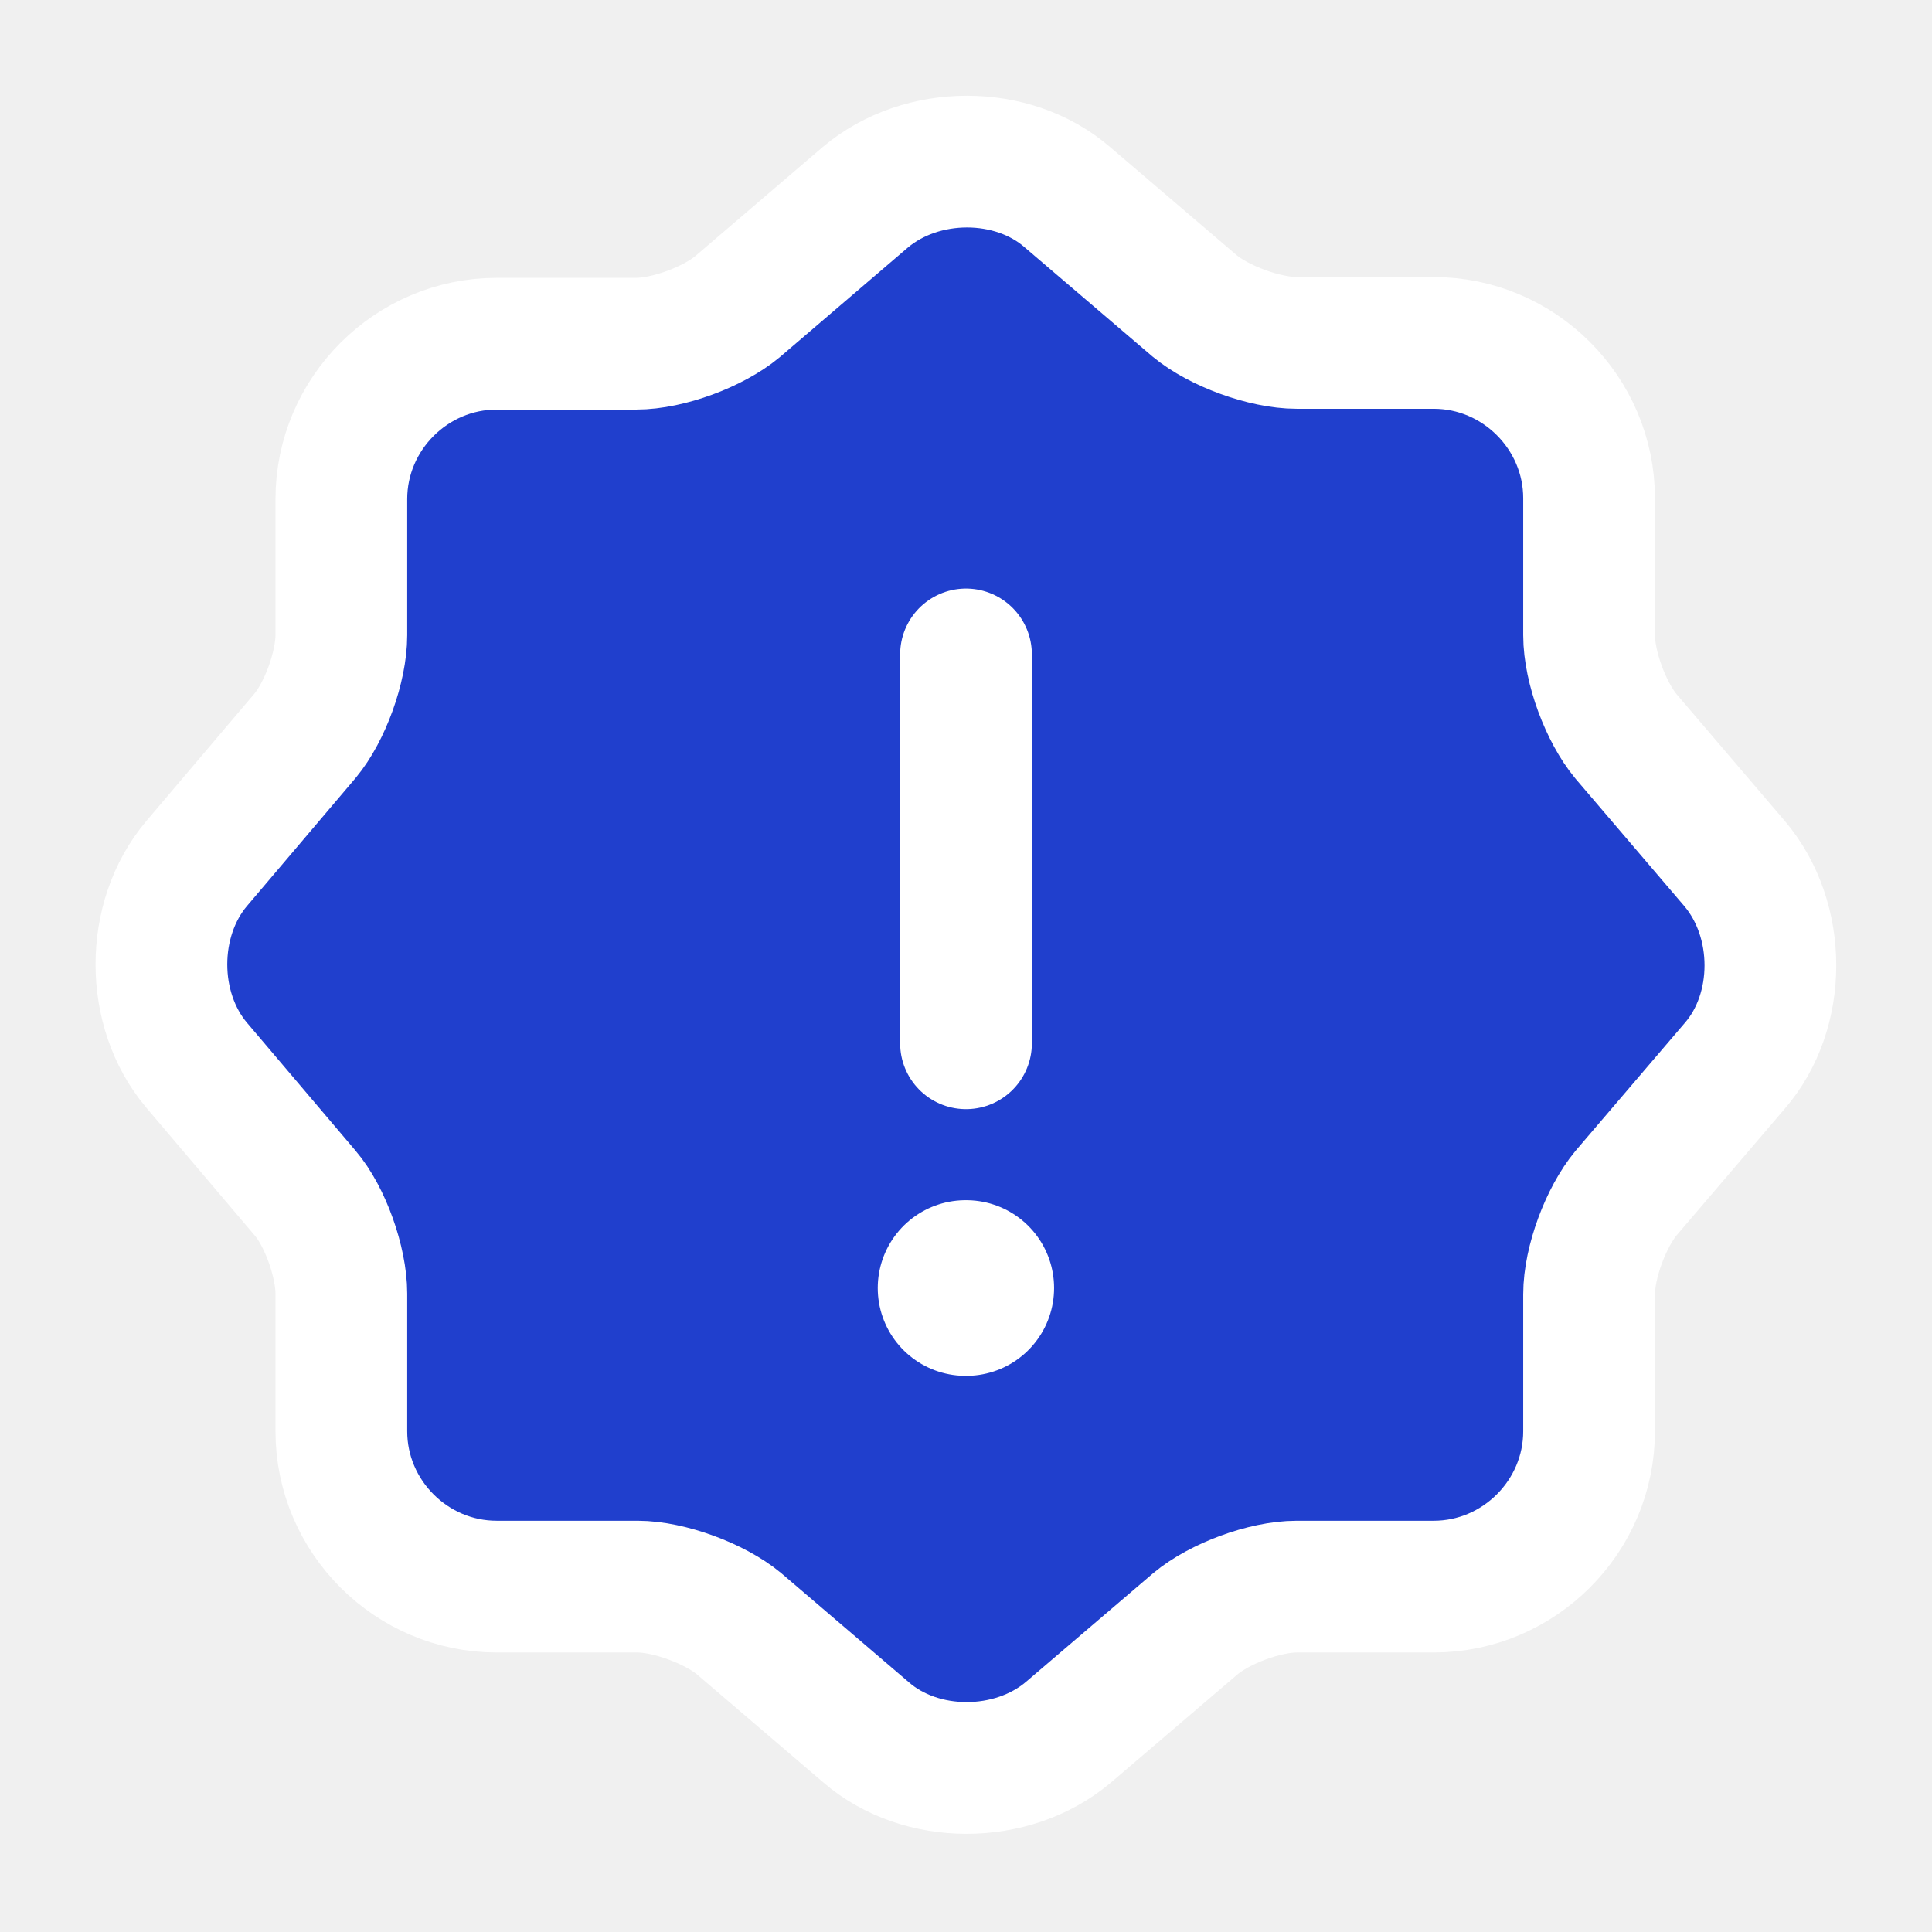
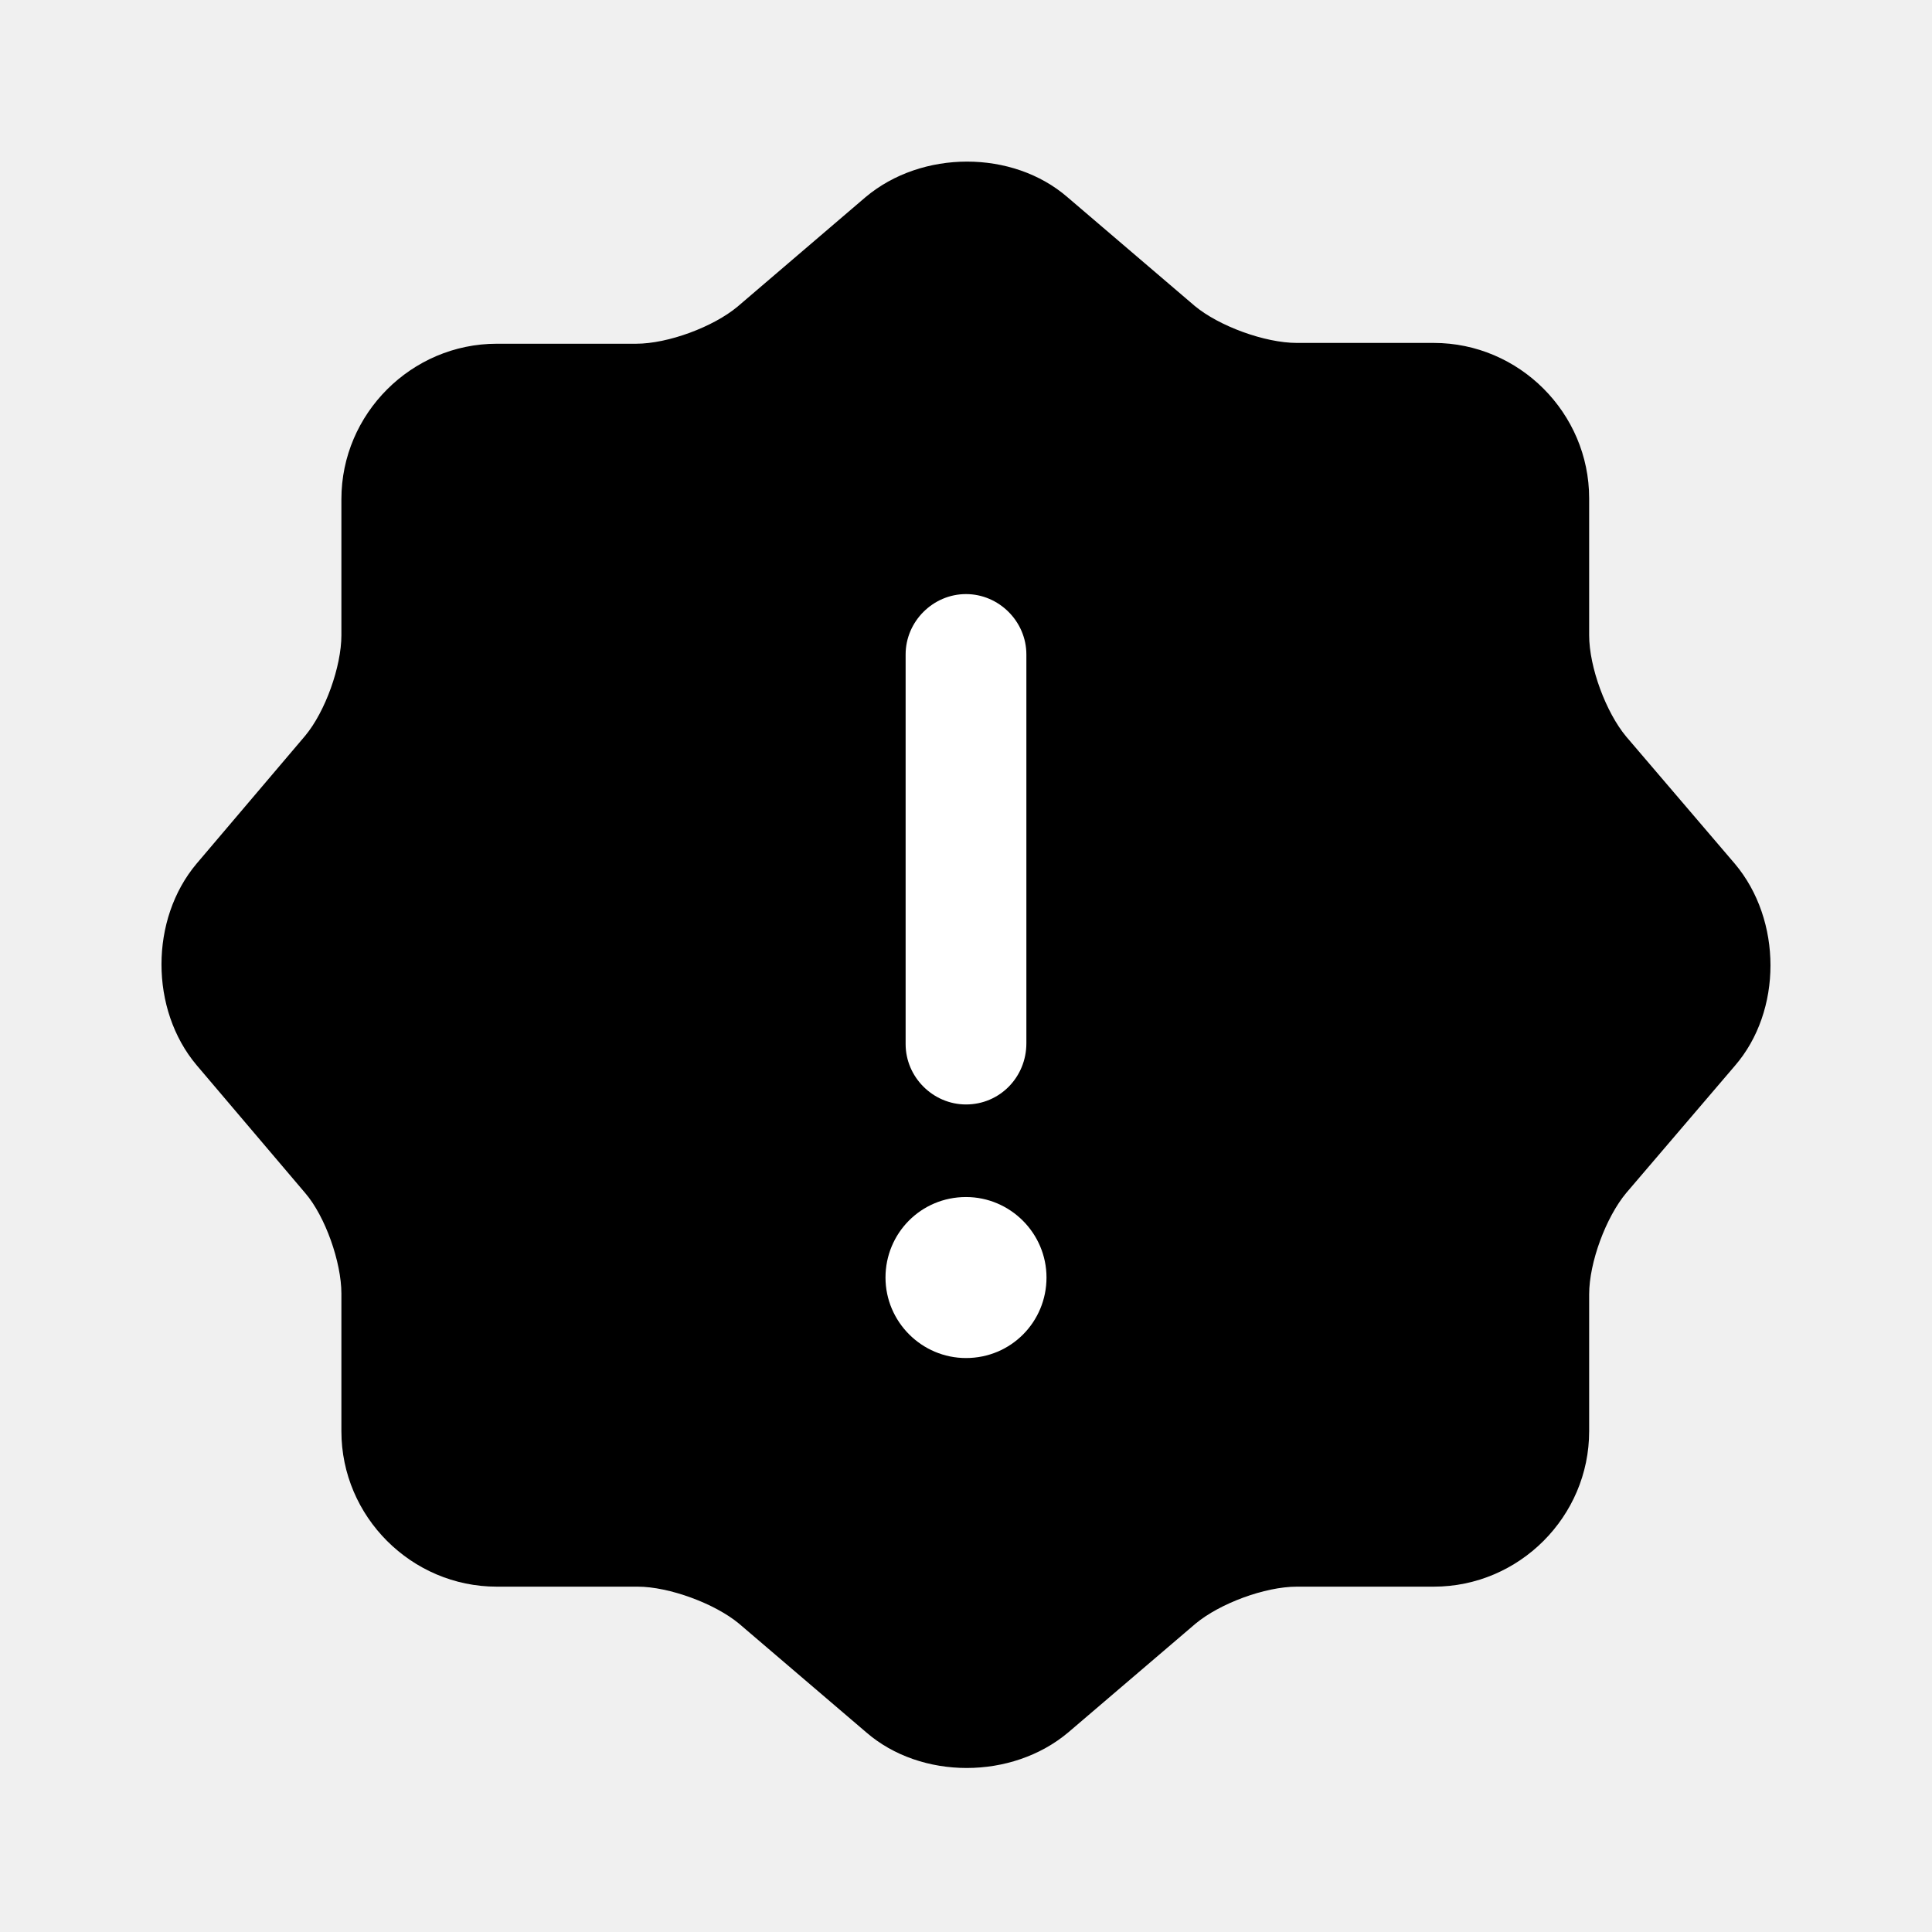
- <svg xmlns="http://www.w3.org/2000/svg" width="22" height="22" viewBox="0 0 22 22" fill="none">
-   <path d="M11 7.452V11.88M9.854 2.246C10.496 1.705 11.532 1.705 12.155 2.246L13.603 3.483C13.878 3.712 14.401 3.905 14.768 3.905H16.326C17.297 3.905 18.095 4.702 18.095 5.674V7.232C18.095 7.599 18.288 8.113 18.517 8.387L19.754 9.836C20.295 10.477 20.295 11.513 19.754 12.137L18.517 13.585C18.288 13.86 18.095 14.373 18.095 14.74V16.298C18.095 17.27 17.297 18.067 16.326 18.067H14.768C14.401 18.067 13.887 18.26 13.613 18.489L12.164 19.727C11.523 20.267 10.487 20.267 9.863 19.727L8.415 18.489C8.14 18.26 7.617 18.067 7.26 18.067H5.656C4.684 18.067 3.887 17.27 3.887 16.298V14.731C3.887 14.373 3.703 13.851 3.474 13.585L2.237 12.127C1.705 11.495 1.705 10.468 2.237 9.836L3.474 8.378C3.703 8.103 3.887 7.59 3.887 7.232V5.683C3.887 4.712 4.684 3.914 5.656 3.914H7.242C7.608 3.914 8.122 3.722 8.397 3.493L9.854 2.246Z" stroke-width="1.5" stroke-linecap="round" stroke-linejoin="round" fill="#203FCD" stroke="#fff" />
-   <path d="M10.995 14.667H11.003" stroke-width="2" stroke-linecap="round" stroke-linejoin="round" stroke="#fff" fill="#fff" />
+ <svg xmlns="http://www.w3.org/2000/svg" width="20" height="20" viewBox="0 0 24 24" fill="none">
+   <path d="M10.751 2.45C11.451 1.86 12.581 1.86 13.261 2.45L14.841 3.8C15.141 4.05 15.711 4.26 16.111 4.26H17.811C18.871 4.26 19.741 5.13 19.741 6.19V7.89C19.741 8.29 19.951 8.85 20.201 9.15L21.551 10.73C22.141 11.43 22.141 12.56 21.551 13.24L20.201 14.82C19.951 15.12 19.741 15.68 19.741 16.08V17.78C19.741 18.84 18.871 19.71 17.811 19.71H16.111C15.711 19.71 15.151 19.92 14.851 20.17L13.271 21.52C12.571 22.11 11.441 22.11 10.761 21.52L9.181 20.17C8.881 19.92 8.311 19.71 7.921 19.71H6.171C5.111 19.71 4.241 18.84 4.241 17.78V16.07C4.241 15.68 4.041 15.11 3.791 14.82L2.441 13.23C1.861 12.54 1.861 11.42 2.441 10.73L3.791 9.14C4.041 8.84 4.241 8.28 4.241 7.89V6.2C4.241 5.14 5.111 4.27 6.171 4.27H7.901C8.301 4.27 8.861 4.06 9.161 3.81L10.751 2.45Z" fill="currentColor" />
+   <path d="M12 16.87C11.45 16.87 11 16.42 11 15.87C11 15.32 11.44 14.87 12 14.87C12.55 14.87 13 15.32 13 15.87C13 16.42 12.56 16.87 12 16.87Z" fill="#fff" />
+   <path d="M12 13.72C11.59 13.72 11.25 13.38 11.25 12.97V8.13C11.25 7.72 11.59 7.38 12 7.38C12.41 7.38 12.75 7.72 12.75 8.13V12.96C12.75 13.38 12.42 13.72 12 13.72Z" fill="#fff" />
</svg>
